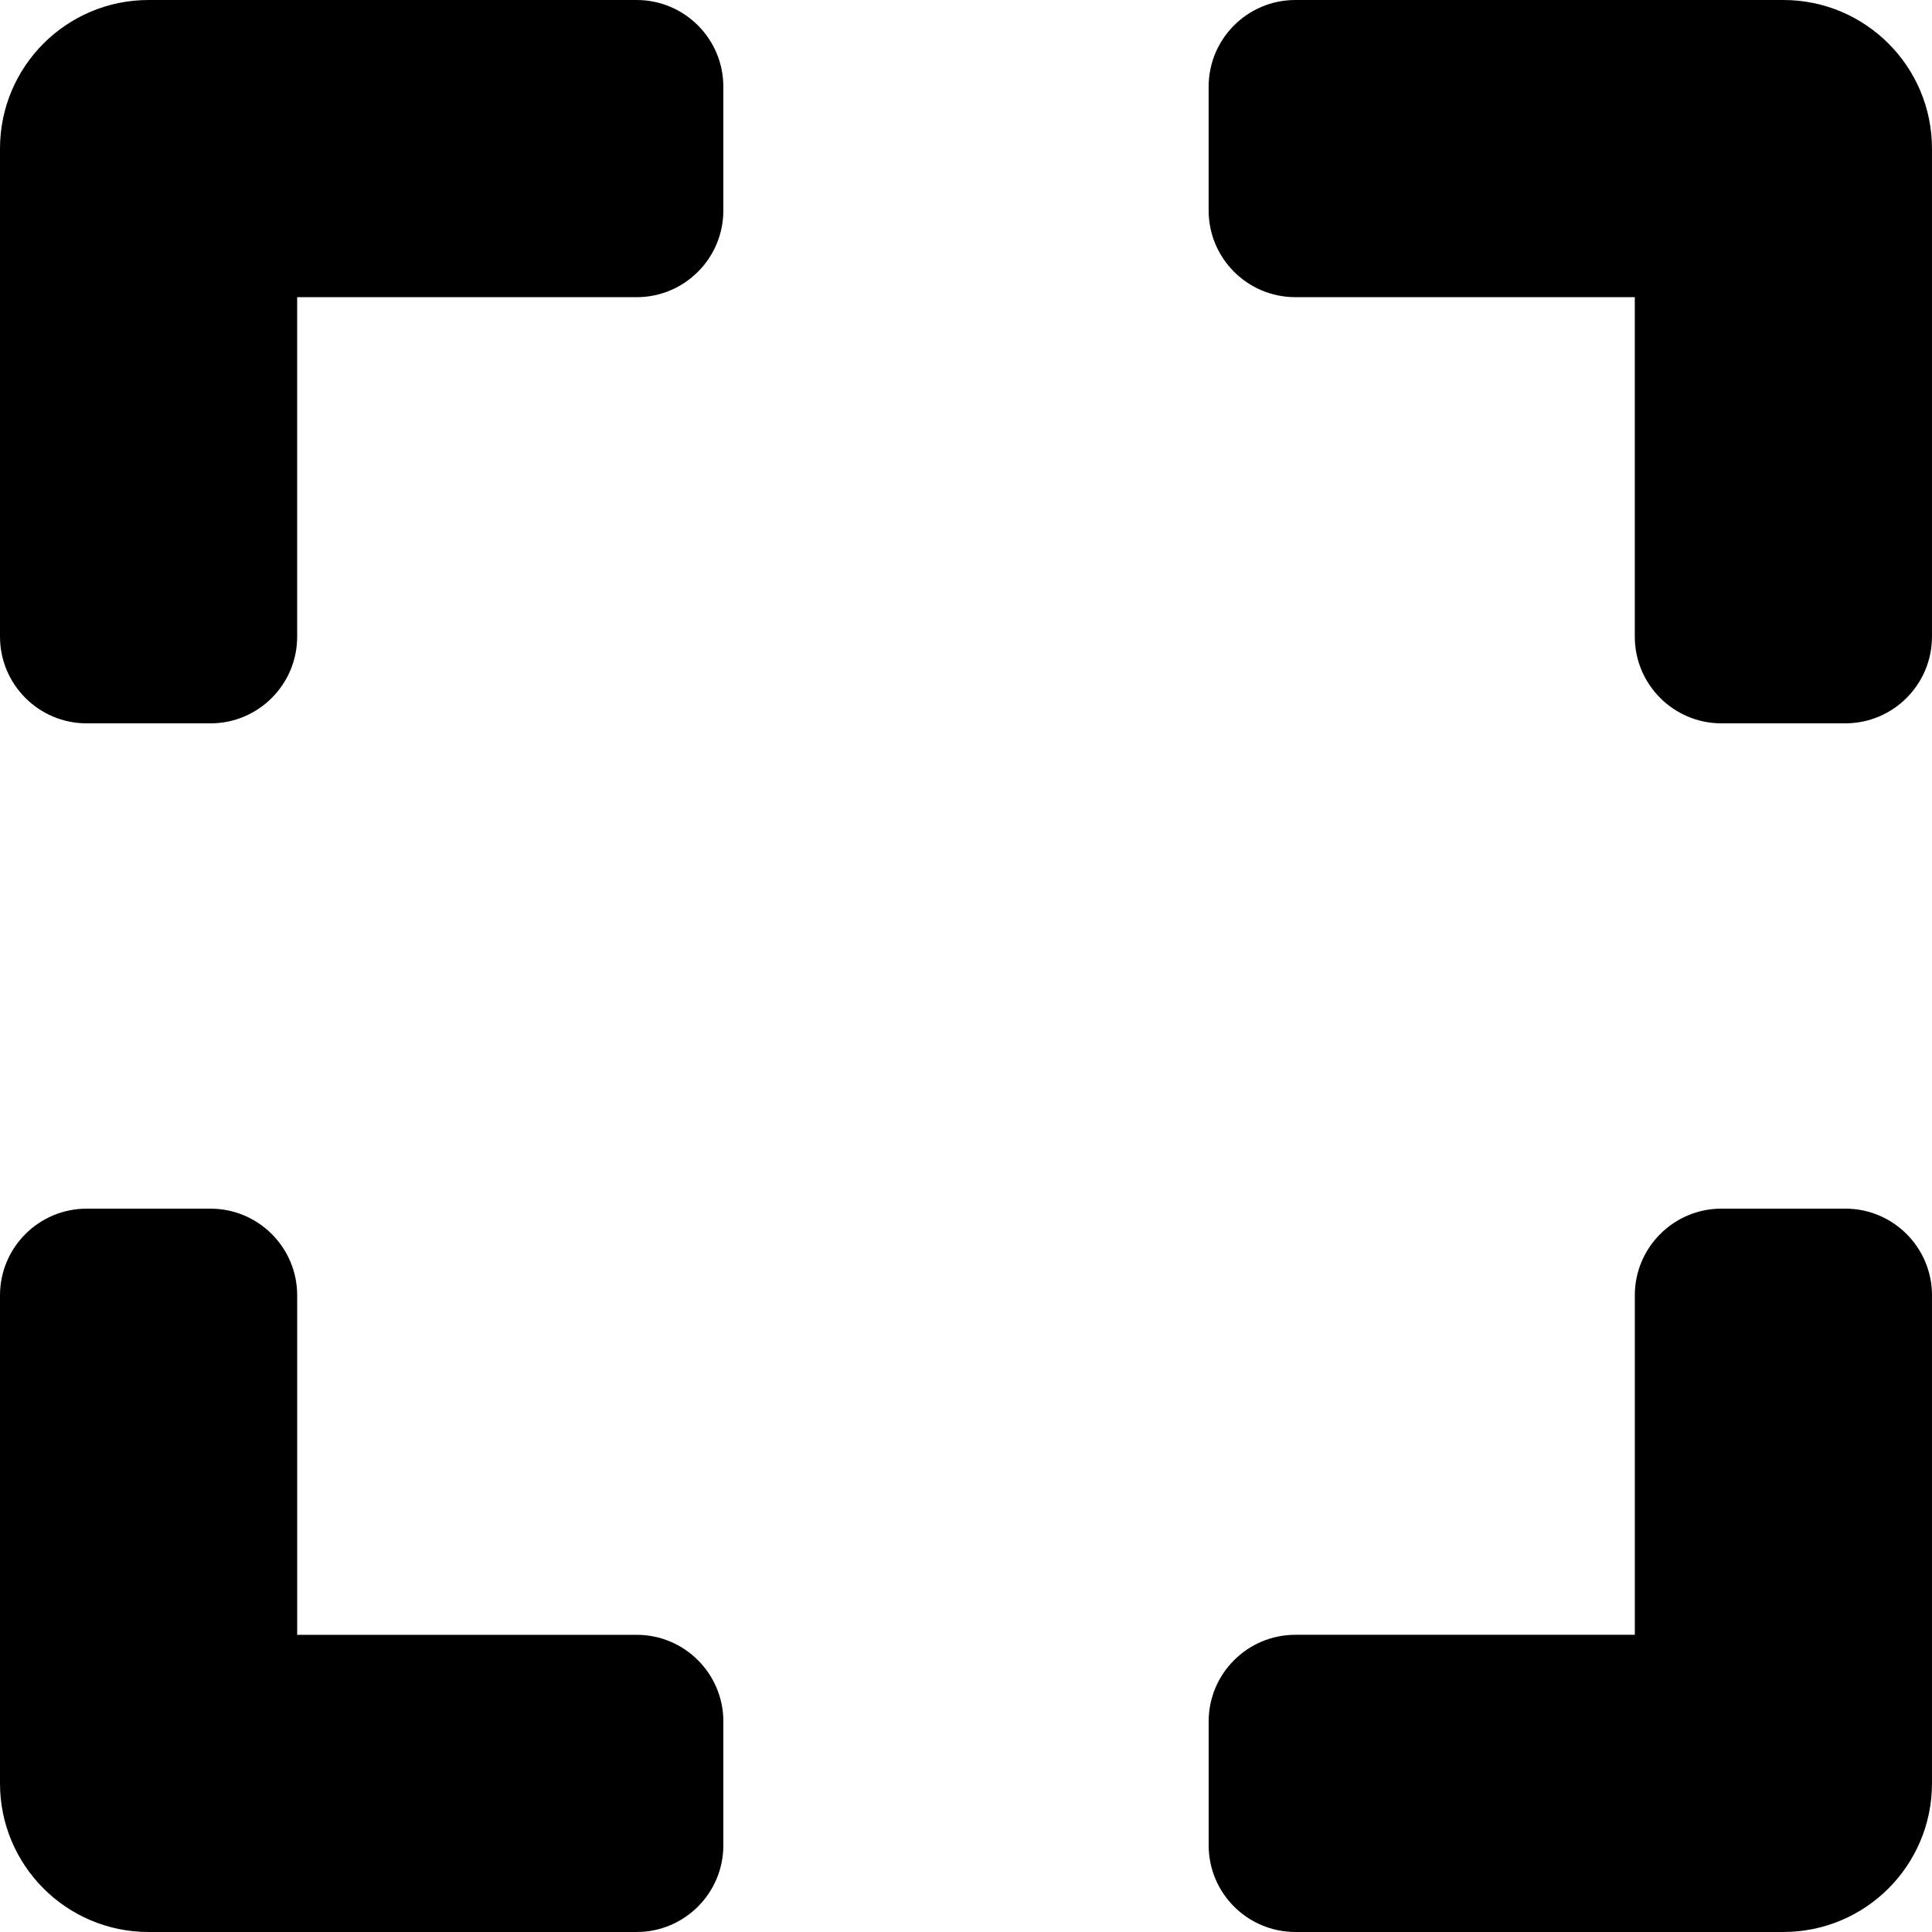
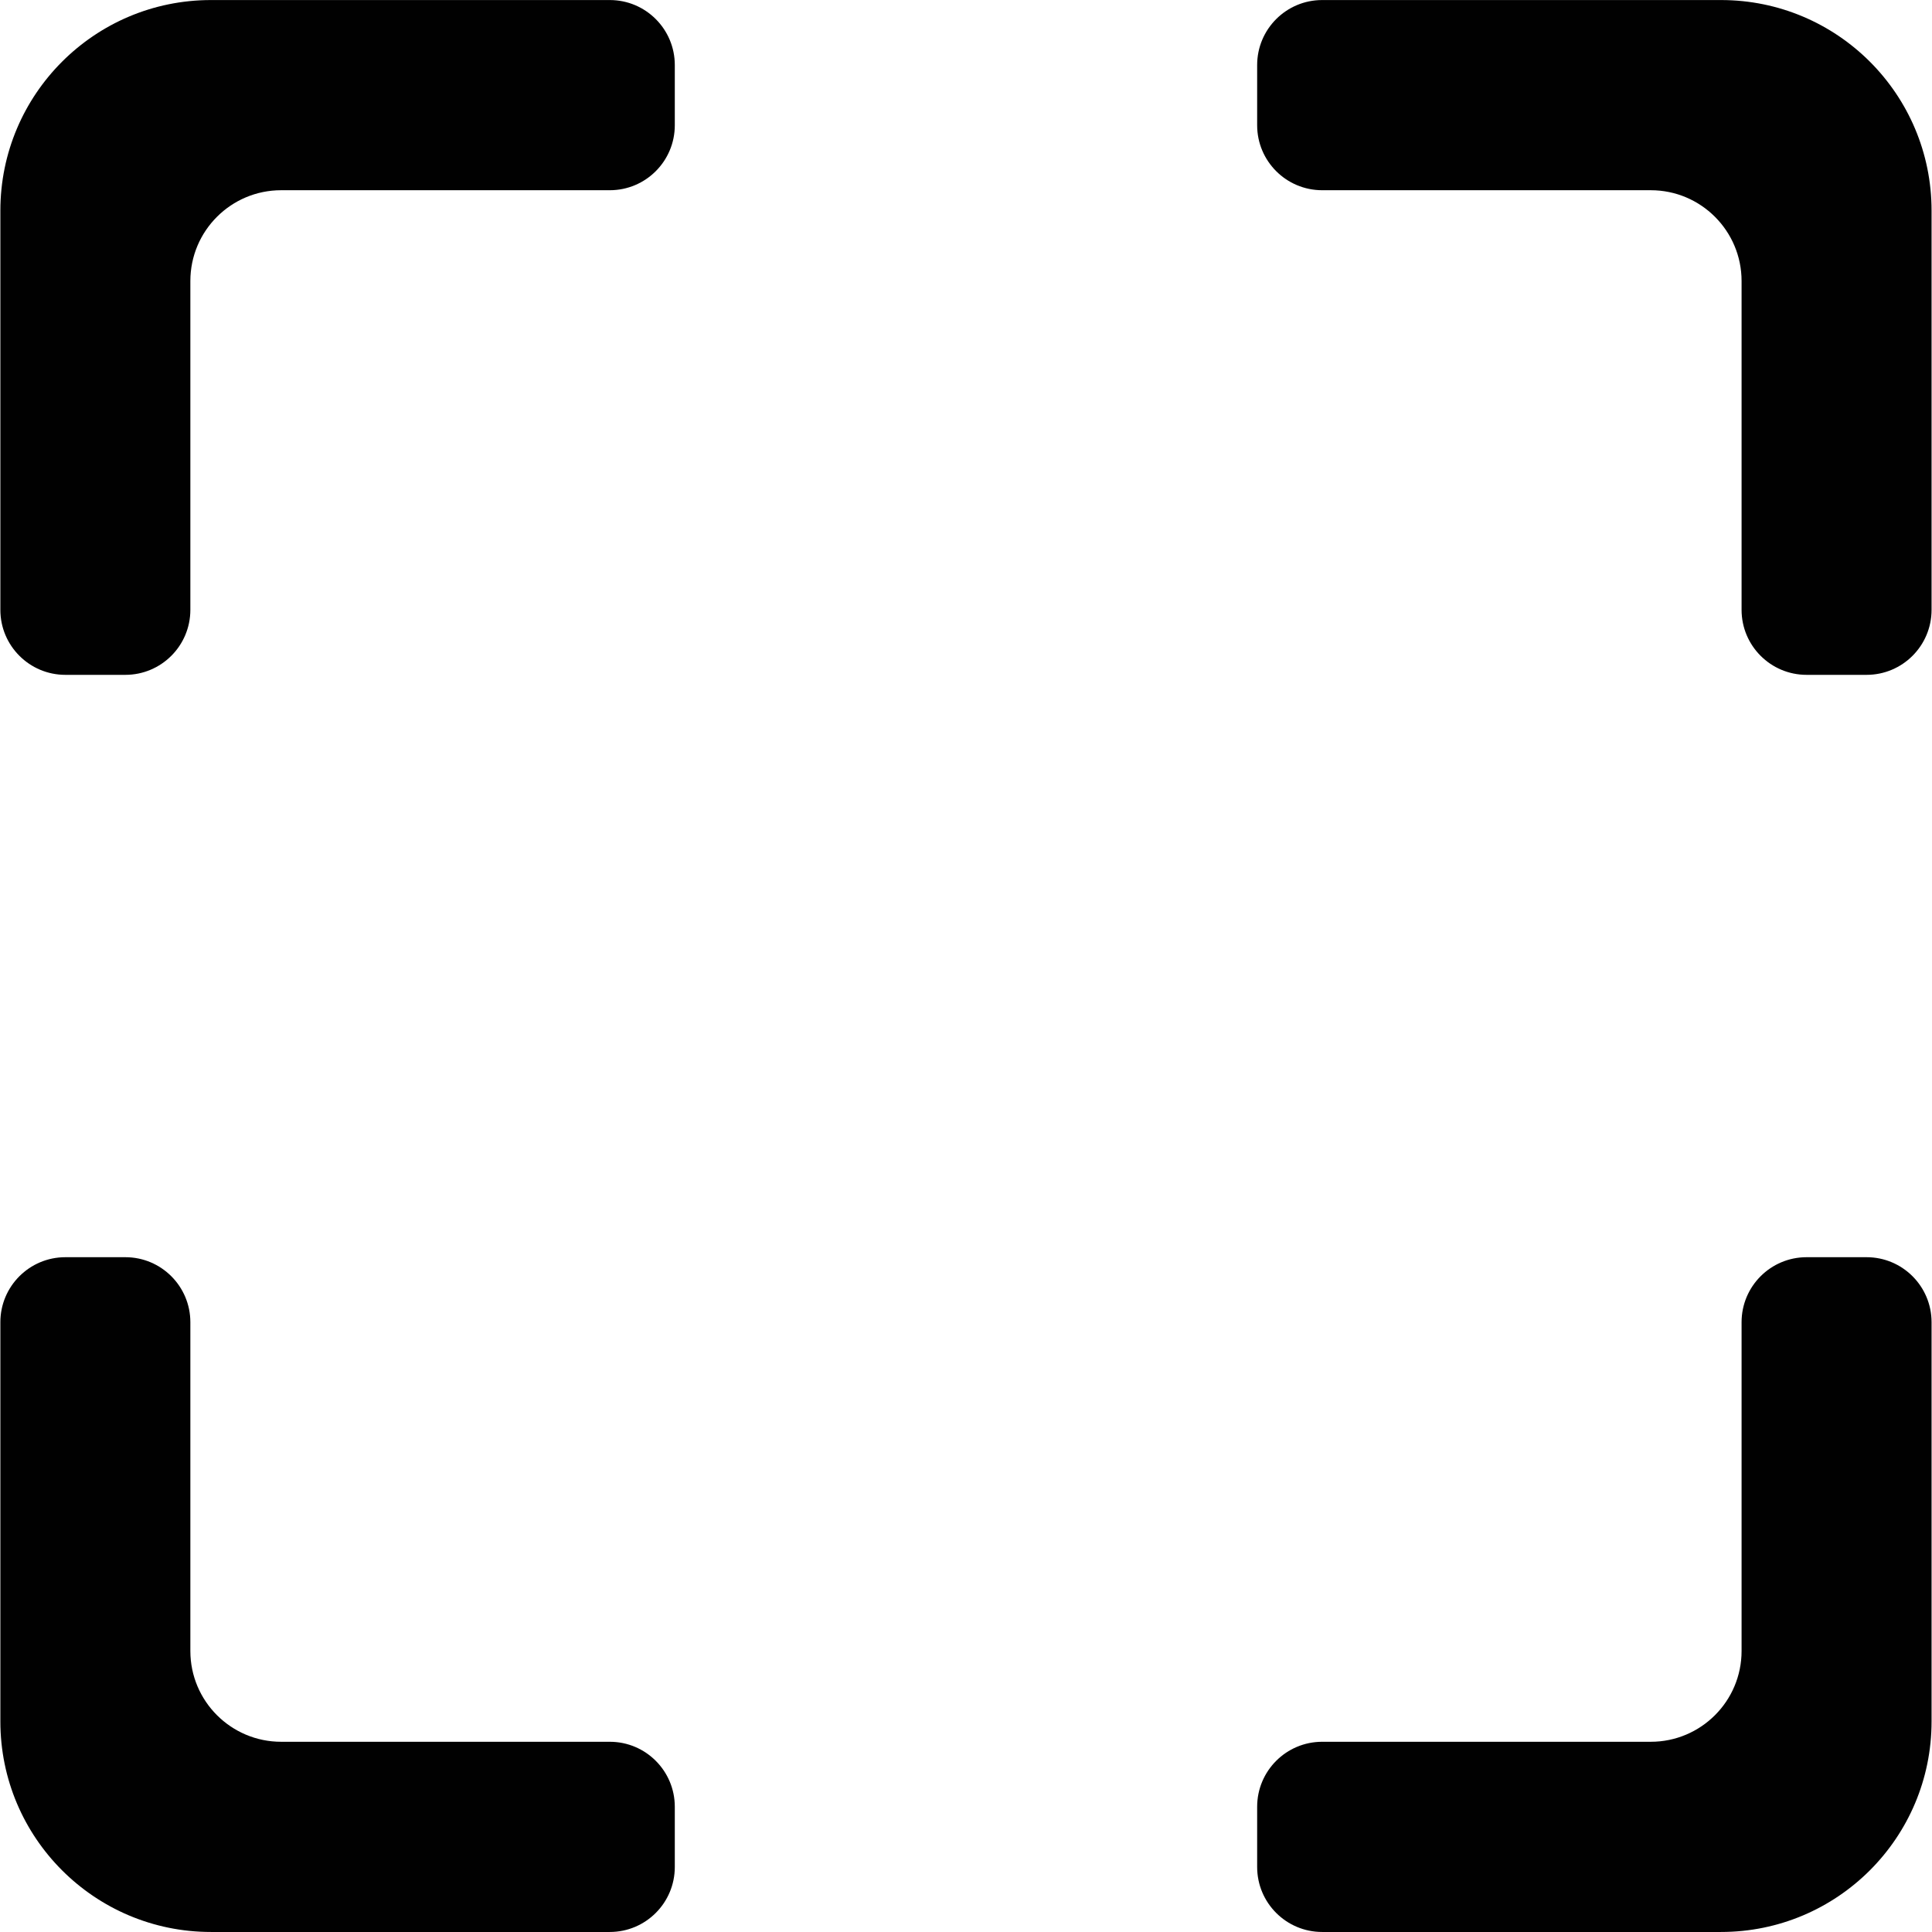
- <svg xmlns="http://www.w3.org/2000/svg" id="Layer_1" data-name="Layer 1" viewBox="0 0 850.4 850.4">
-   <path d="M850.39,65.4v214.82c0,21.08-17.09,38.17-38.17,38.17h-54.47c-21.08,0-38.17-17.09-38.17-38.17V130.8h-149.41c-21.08,0-38.17-17.09-38.17-38.17V38.17c0-21.08,17.1-38.17,38.18-38.17h214.81c36.12,0,65.4,29.28,65.4,65.4Z" />
-   <path d="M318.39,38.17v54.47c0,21.08-17.09,38.17-38.17,38.17H130.8v149.42c0,21.08-17.09,38.17-38.17,38.17H38.17c-21.08,0-38.17-17.1-38.17-38.18V65.4C0,29.28,29.28,0,65.4,0h214.82c21.08,0,38.17,17.09,38.17,38.17Z" />
-   <path d="M850.39,570.18v214.81c0,36.12-29.28,65.4-65.4,65.4h-214.81c-21.08,0-38.17-17.09-38.17-38.17v-54.47c0-21.08,17.09-38.17,38.17-38.17h149.41v-149.41c0-21.08,17.09-38.17,38.17-38.17h54.47c21.08,0,38.17,17.09,38.17,38.17h0Z" />
-   <path d="M318.39,757.76v54.47c0,21.08-17.09,38.17-38.17,38.17H65.4c-36.12,0-65.4-29.29-65.4-65.41v-214.81c0-21.08,17.09-38.17,38.17-38.17h54.47c21.08,0,38.17,17.09,38.17,38.17v149.41h149.42c21.08,0,38.17,17.09,38.17,38.17h0Z" />
+ <svg xmlns="http://www.w3.org/2000/svg" id="Layer_27" data-name="Layer 27" viewBox="0 0 850.41 850.42">
+   <defs>
+     <style>
+       .cls-1 {
+         fill: #010101;
+       }
+     </style>
+   </defs>
+   <path class="cls-1" d="M83.79,726.71v-144.71c0-15.8-12.81-28.61-28.61-28.61H28.77c-15.8,0-28.61,12.81-28.61,28.61v175.72c0,51.19,41.5,92.69,92.69,92.69h175.57c15.8,0,28.61-12.81,28.61-28.61v-26.5c0-15.8-12.81-28.61-28.61-28.61H123.77c-22.08,0-39.98-17.9-39.98-39.98ZM92.85,.02C41.66,.02,.16,41.52,.16,92.71v175.73c0,15.8,12.81,28.61,28.61,28.61h26.41c15.8,0,28.61-12.81,28.61-28.61V123.71c0-22.08,17.9-39.98,39.98-39.98h144.65c15.8,0,28.61-12.81,28.61-28.61V28.63C297.03,12.83,284.22,.02,268.42,.02H92.85ZM766.6,726.72c0,22.07-17.9,39.97-39.97,39.97h-144.65c-15.8,0-28.61,12.81-28.61,28.61v26.5c0,15.8,12.81,28.61,28.61,28.61h175.57c51.19,0,92.68-41.49,92.68-92.68v-175.73c0-15.8-12.81-28.61-28.61-28.61h-26.41c-15.8,0-28.61,12.81-28.61,28.61v144.72ZM757.55,.02h-175.57c-15.8,0-28.61,12.81-28.61,28.61v26.49c0,15.8,12.81,28.61,28.61,28.61h144.64c22.08,0,39.98,17.9,39.98,39.98v144.73c0,15.8,12.81,28.61,28.61,28.61h26.41c15.8,0,28.61-12.81,28.61-28.61V92.7C850.23,41.51,808.74,.02,757.55,.02Z" />
</svg>
